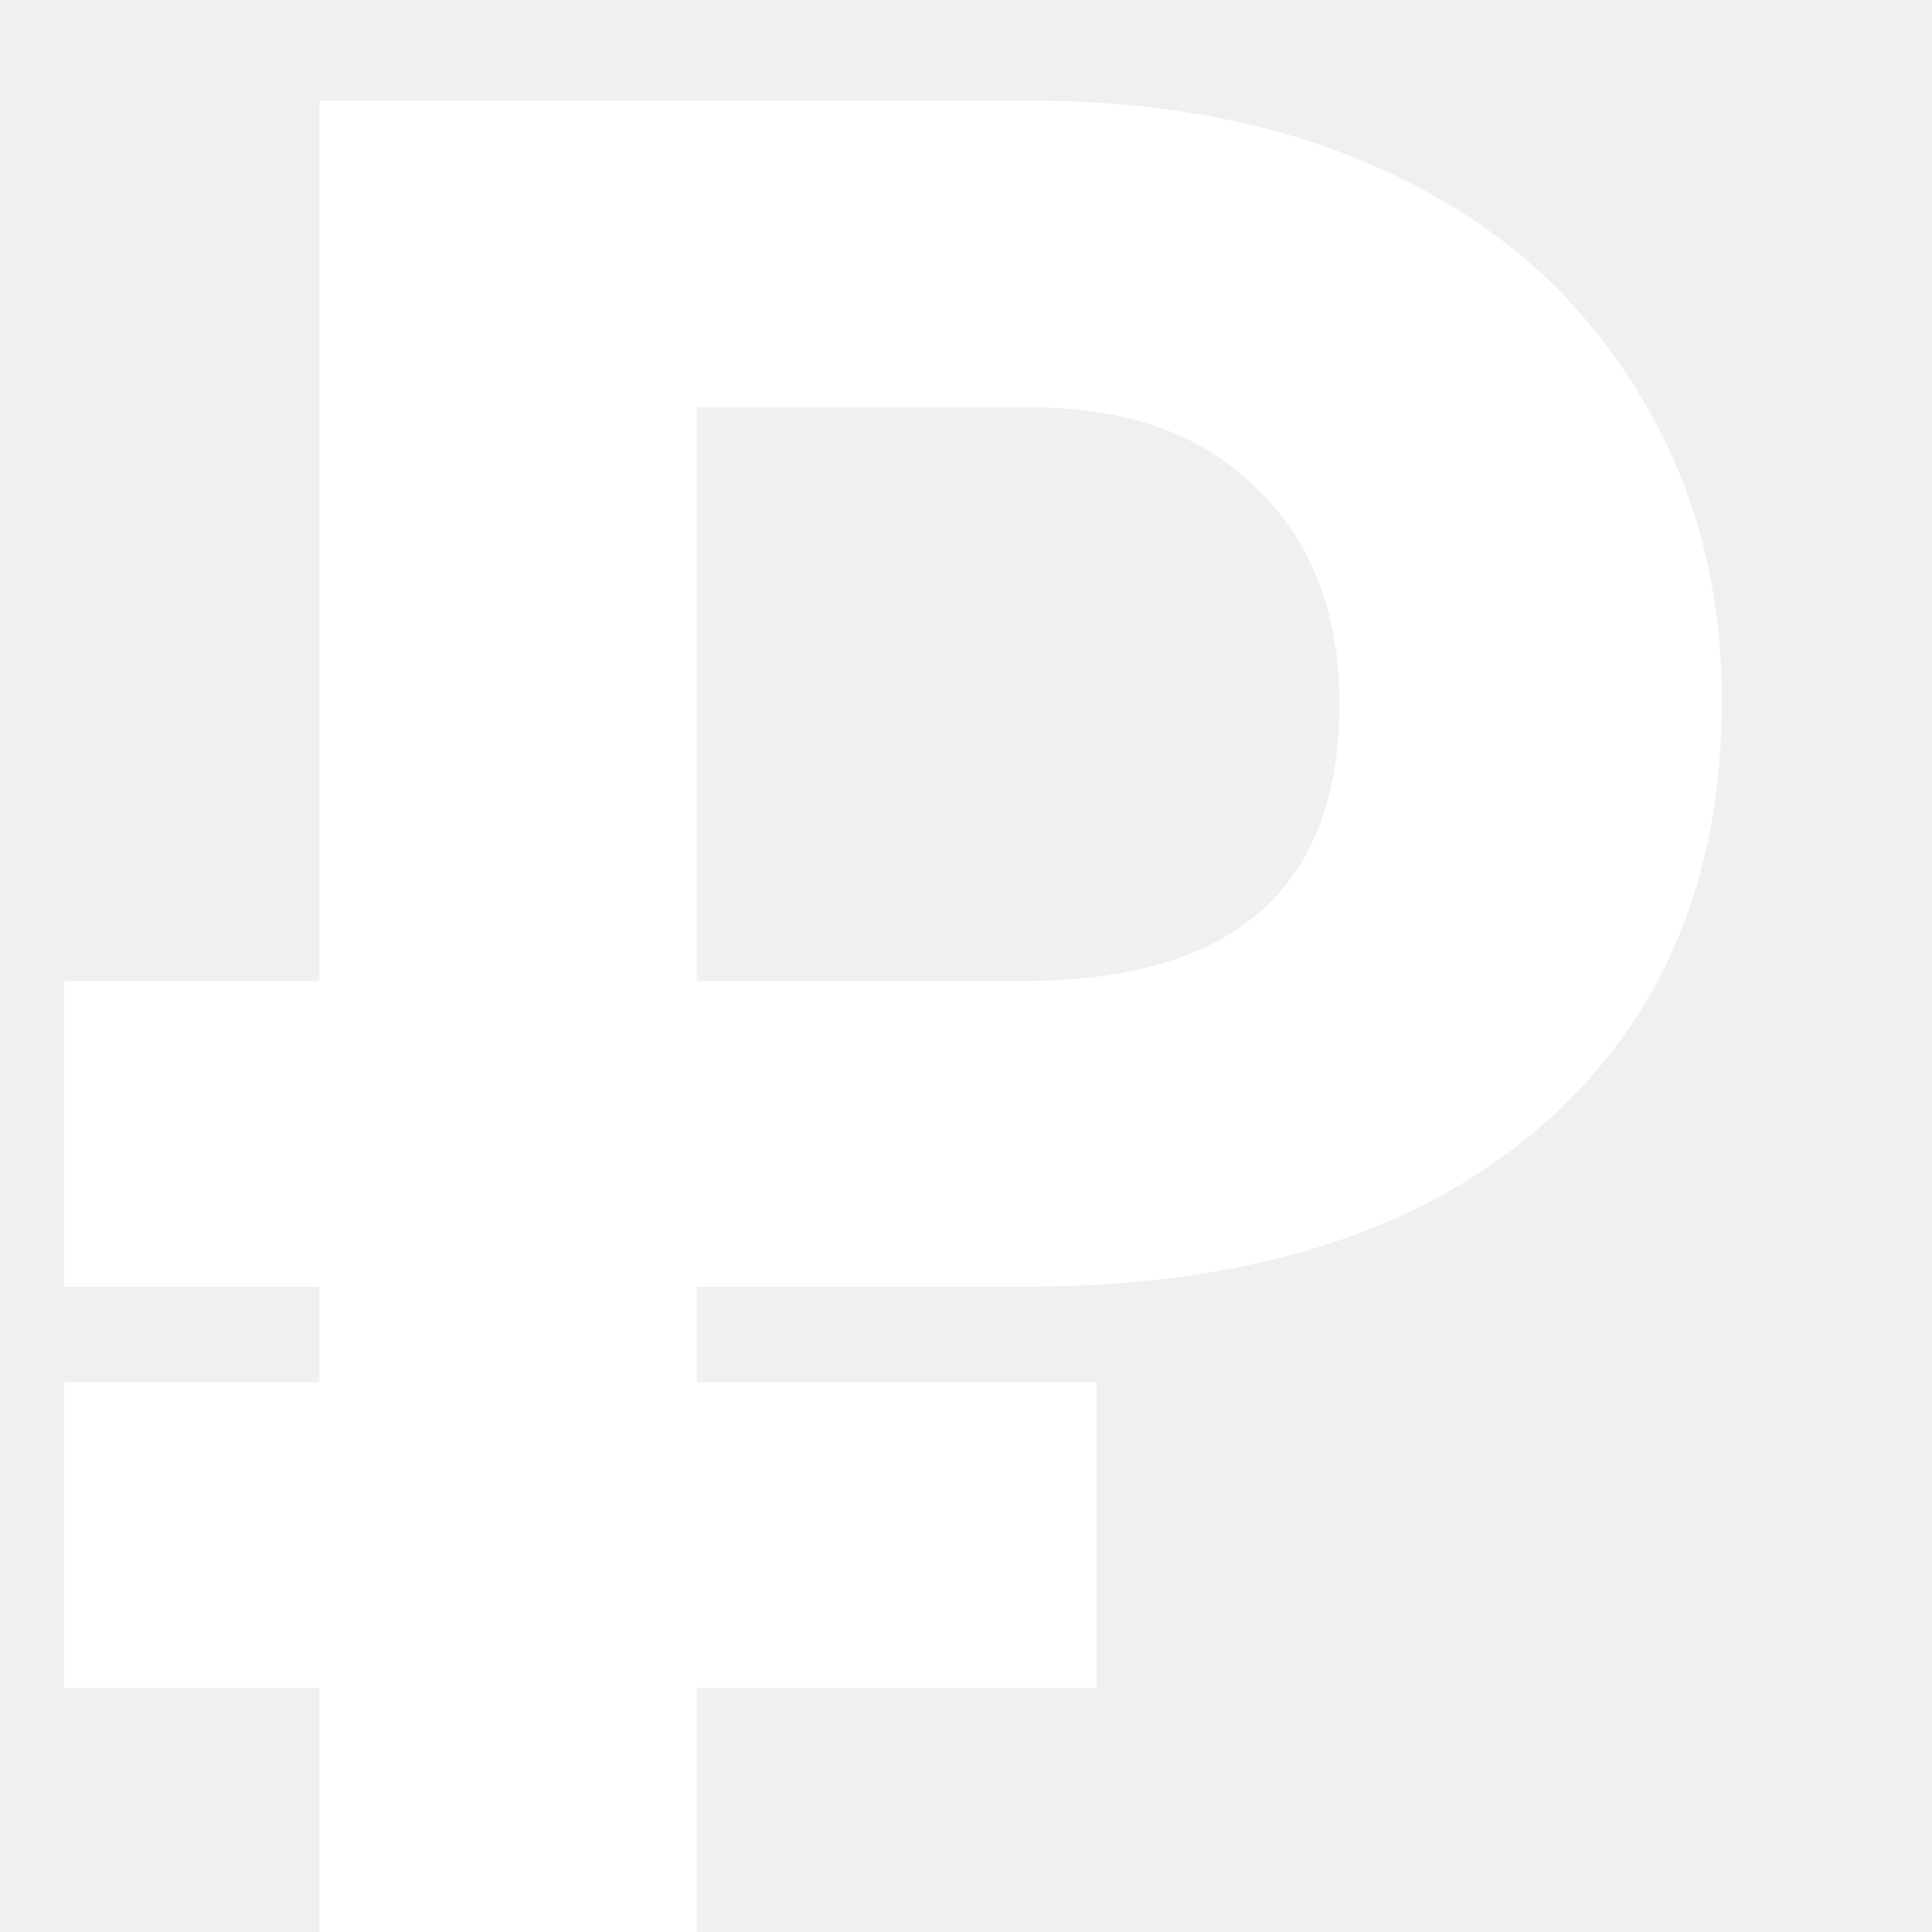
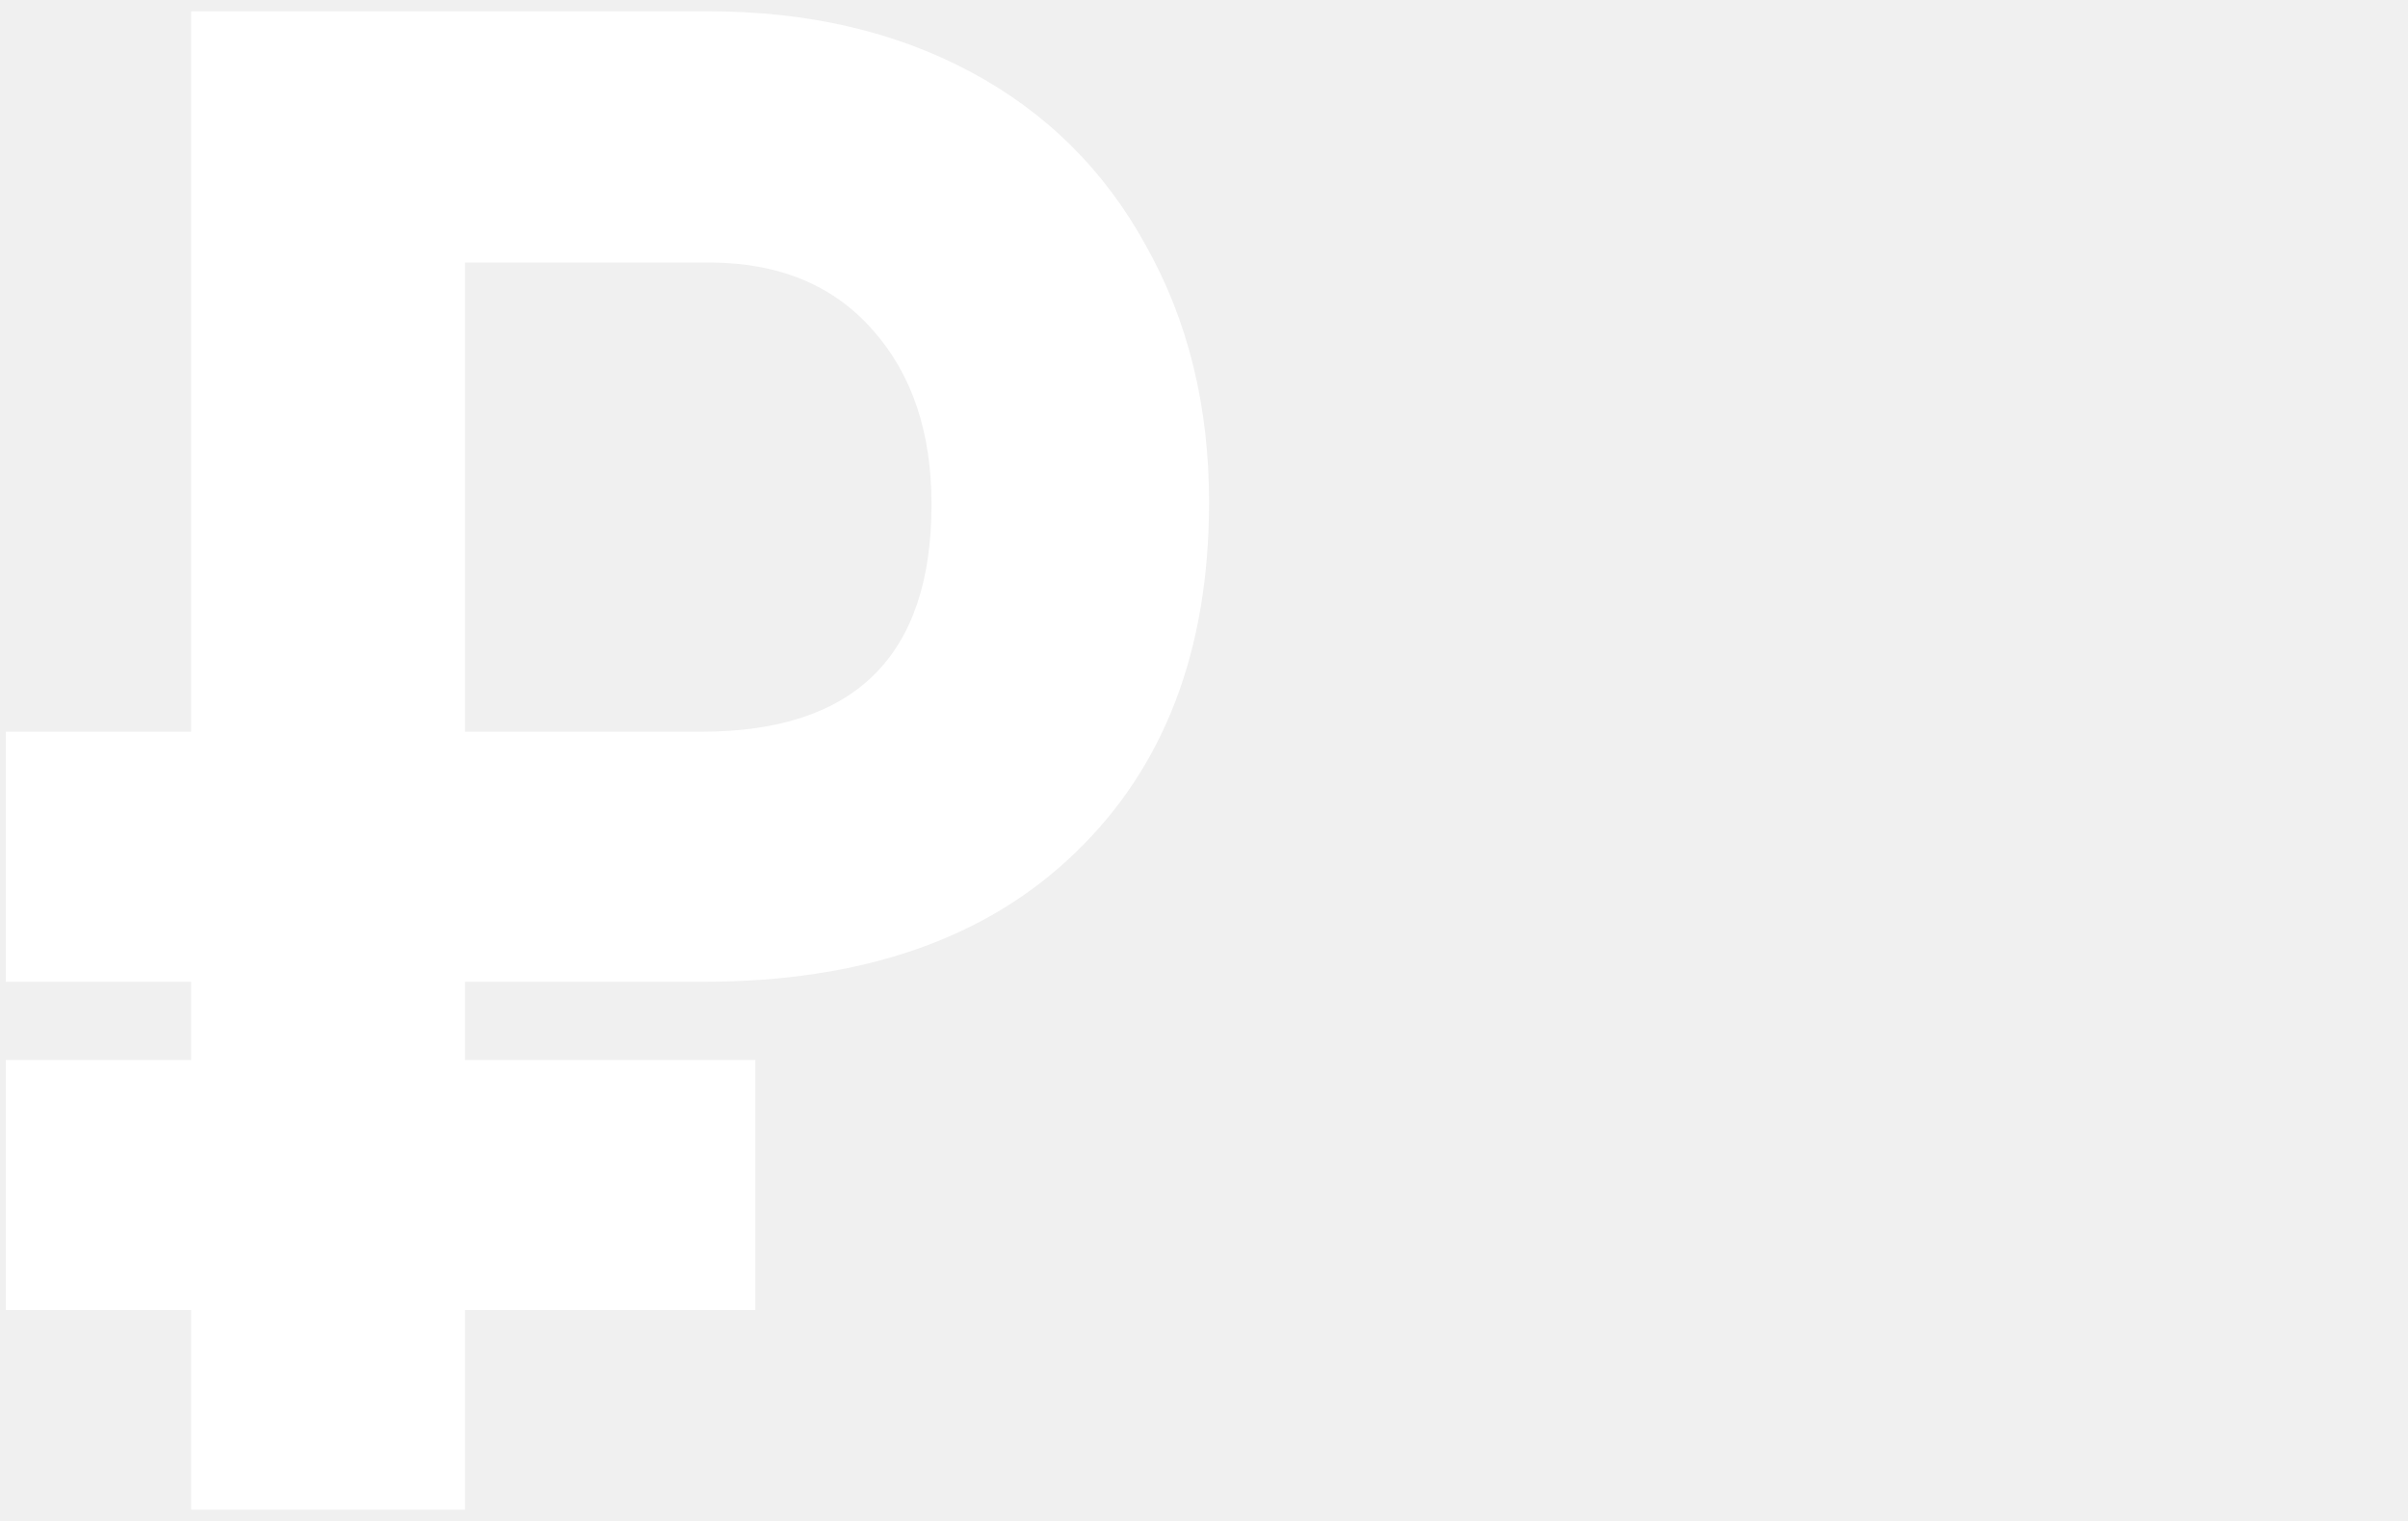
- <svg xmlns="http://www.w3.org/2000/svg" width="9" height="9" viewBox="0 0 9 9" fill="none">
-   <path d="M5.109 7.863H3.246V9H1.488V7.863H0.299V6.439H1.488V5.994H0.299V4.57H1.488V0.469H4.805C5.445 0.469 6.008 0.584 6.492 0.814C6.977 1.045 7.352 1.375 7.617 1.805C7.887 2.23 8.021 2.717 8.021 3.264C8.021 4.107 7.734 4.773 7.16 5.262C6.59 5.75 5.795 5.994 4.775 5.994H3.246V6.439H5.109V7.863ZM3.246 4.57H4.764C5.748 4.57 6.24 4.139 6.24 3.275C6.24 2.865 6.115 2.535 5.865 2.285C5.615 2.031 5.27 1.902 4.828 1.898H3.246V4.57Z" fill="#fff" />
+ <svg xmlns="http://www.w3.org/2000/svg" width="19" height="12">
+   <g>
+     <rect fill="none" id="canvas_background" height="14" width="21" y="-1" x="-1" />
+   </g>
+   <g>
+     <path stroke="null" id="svg_1" fill="#fff" d="m5.96,10.336l-2.291,0l0,1.575l-2.161,0l0,-1.575l-1.462,0l0,-1.973l1.462,0l0,-0.617l-1.462,0l0,-1.973l1.462,0l0,-5.684l4.077,0c0.788,0 1.479,0.16 2.075,0.479c0.596,0.319 1.057,0.777 1.383,1.372c0.331,0.59 0.497,1.264 0.497,2.022c0,1.169 -0.353,2.092 -1.059,2.769c-0.701,0.677 -1.679,1.015 -2.932,1.015l-1.88,0l0,0.617l2.291,0l0,1.973zm-2.291,-4.563l1.866,0c1.21,0 1.815,-0.598 1.815,-1.794c0,-0.568 -0.154,-1.026 -0.461,-1.372c-0.307,-0.352 -0.732,-0.531 -1.275,-0.536l-1.945,0l0,3.703z" />
+   </g>
</svg>
